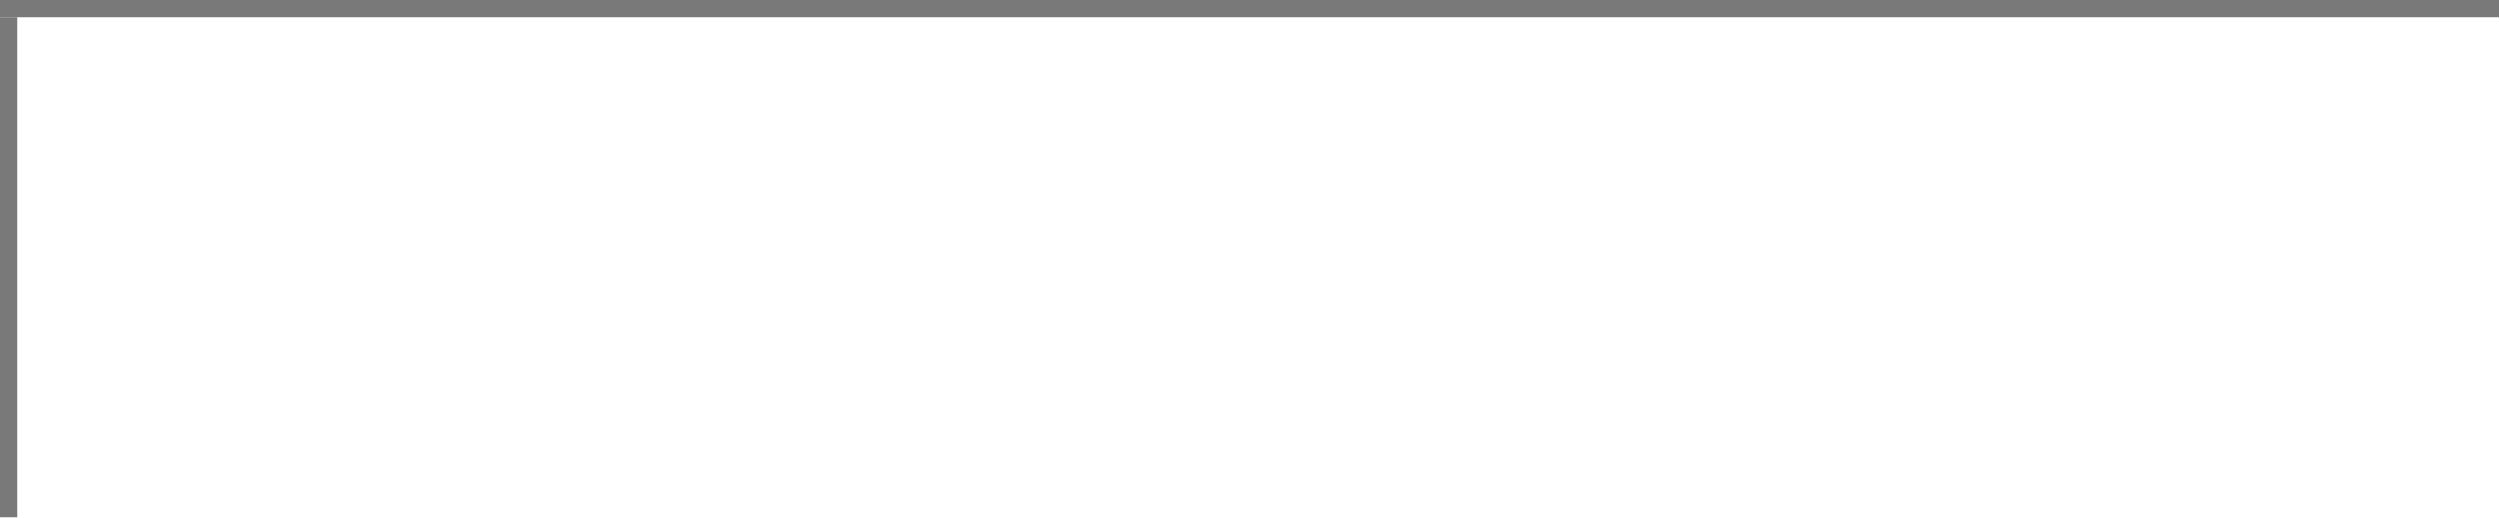
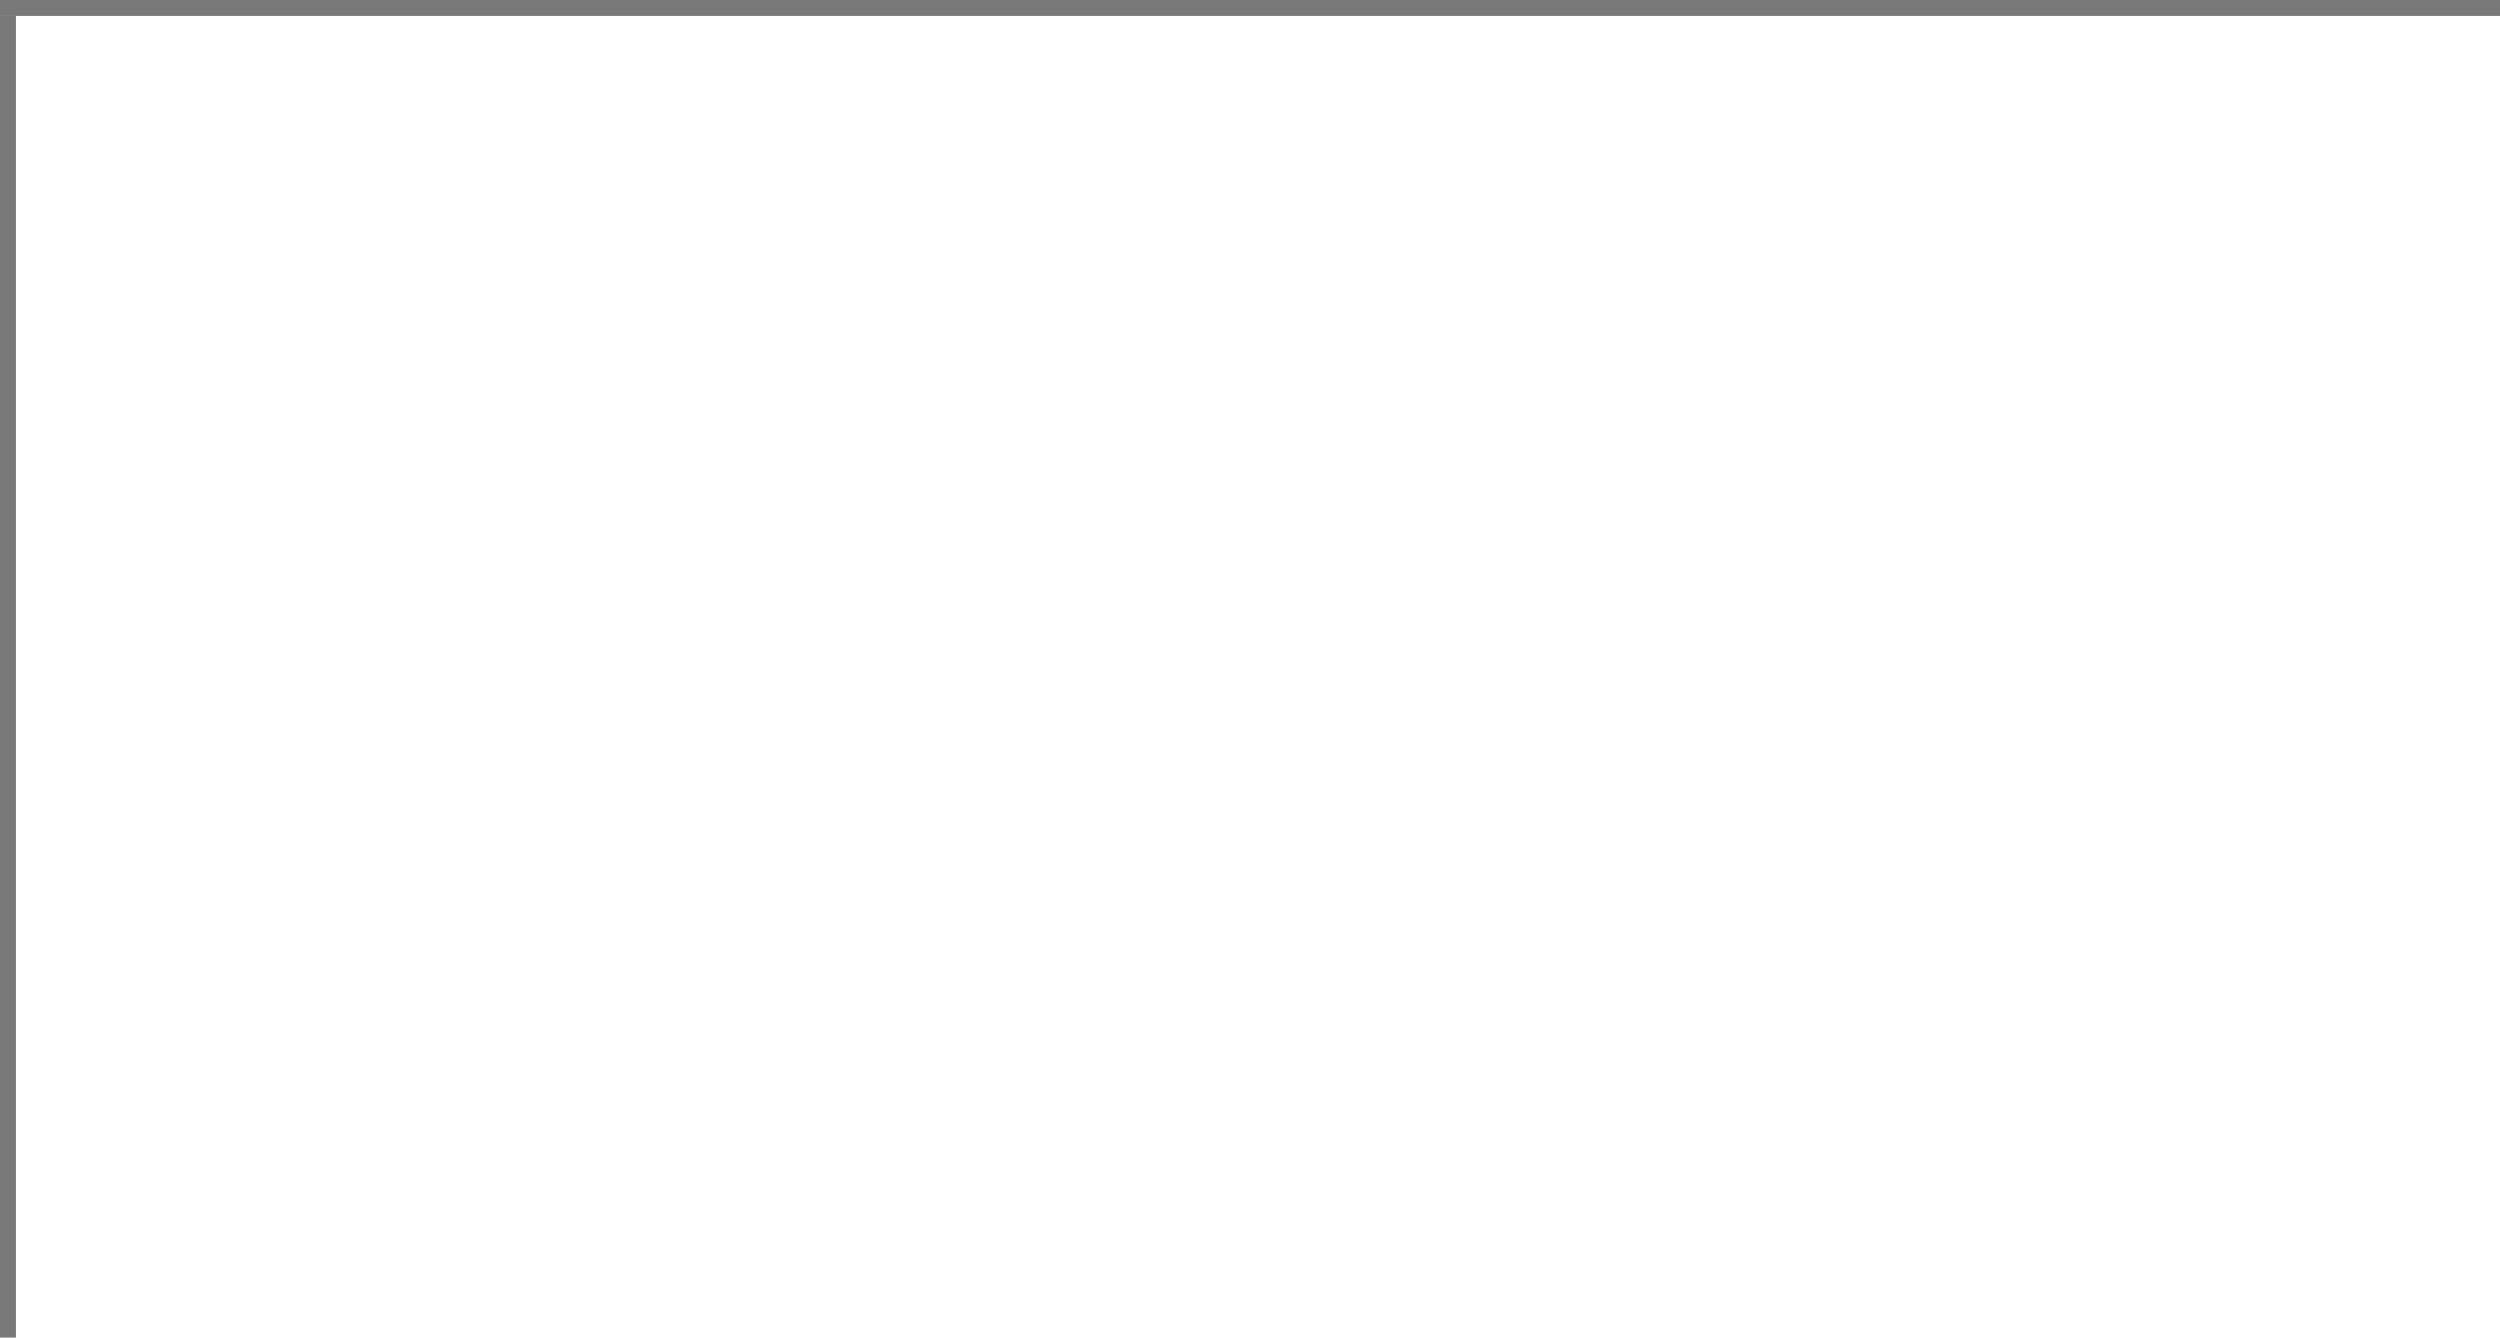
- <svg xmlns="http://www.w3.org/2000/svg" version="1.1" width="145px" height="30px" viewBox="50 1500 145 30">
-   <path d="M 1 1  L 145 1  L 145 30  L 1 30  L 1 1  Z " fill-rule="nonzero" fill="rgba(255, 255, 255, 1)" stroke="none" transform="matrix(1 0 0 1 50 1500 )" class="fill" />
-   <path d="M 0.5 1  L 0.5 30  " stroke-width="1" stroke-dasharray="0" stroke="rgba(121, 121, 121, 1)" fill="none" transform="matrix(1 0 0 1 50 1500 )" class="stroke" />
-   <path d="M 0 0.5  L 145 0.5  " stroke-width="1" stroke-dasharray="0" stroke="rgba(121, 121, 121, 1)" fill="none" transform="matrix(1 0 0 1 50 1500 )" class="stroke" />
+ <svg xmlns="http://www.w3.org/2000/svg" version="1.1" width="157px" height="84px" viewBox="195 456 157 84">
+   <path d="M 1 1  L 157 1  L 157 84  L 1 84  L 1 1  Z " fill-rule="nonzero" fill="rgba(255, 255, 255, 1)" stroke="none" transform="matrix(1 0 0 1 195 456 )" class="fill" />
+   <path d="M 0.5 1  L 0.5 84  " stroke-width="1" stroke-dasharray="0" stroke="rgba(121, 121, 121, 1)" fill="none" transform="matrix(1 0 0 1 195 456 )" class="stroke" />
+   <path d="M 0 0.5  L 157 0.5  " stroke-width="1" stroke-dasharray="0" stroke="rgba(121, 121, 121, 1)" fill="none" transform="matrix(1 0 0 1 195 456 )" class="stroke" />
</svg>
